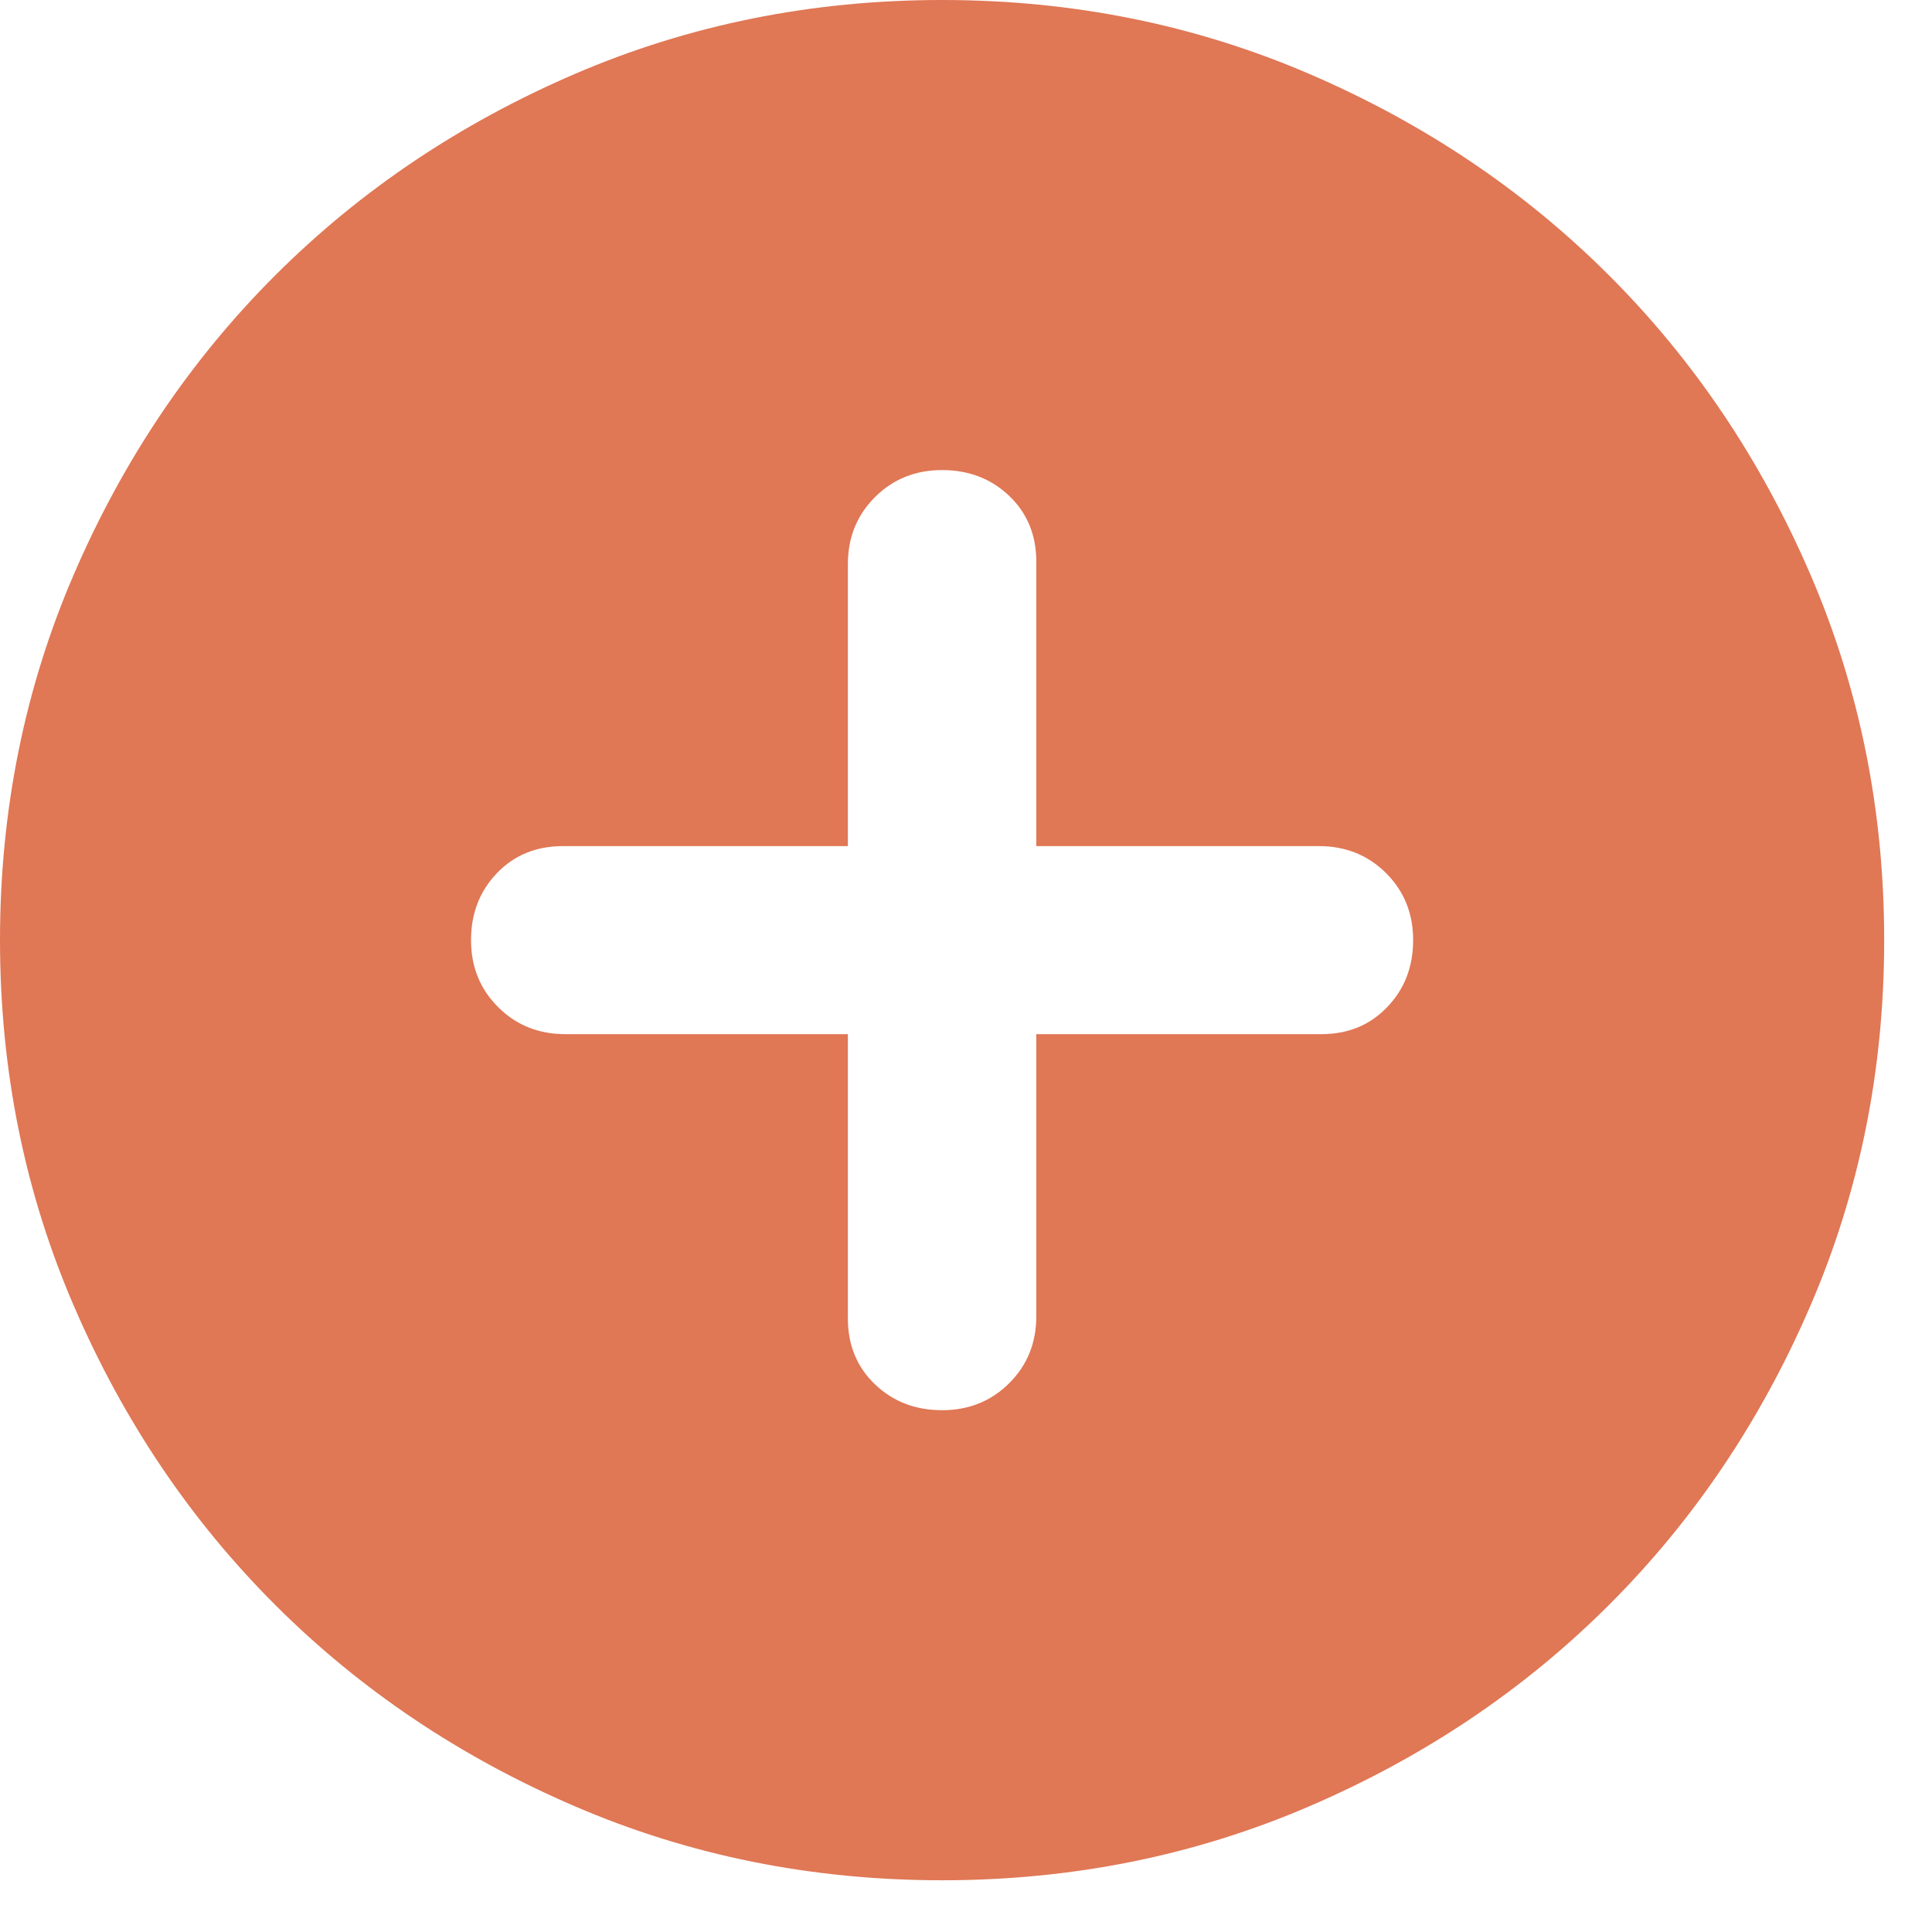
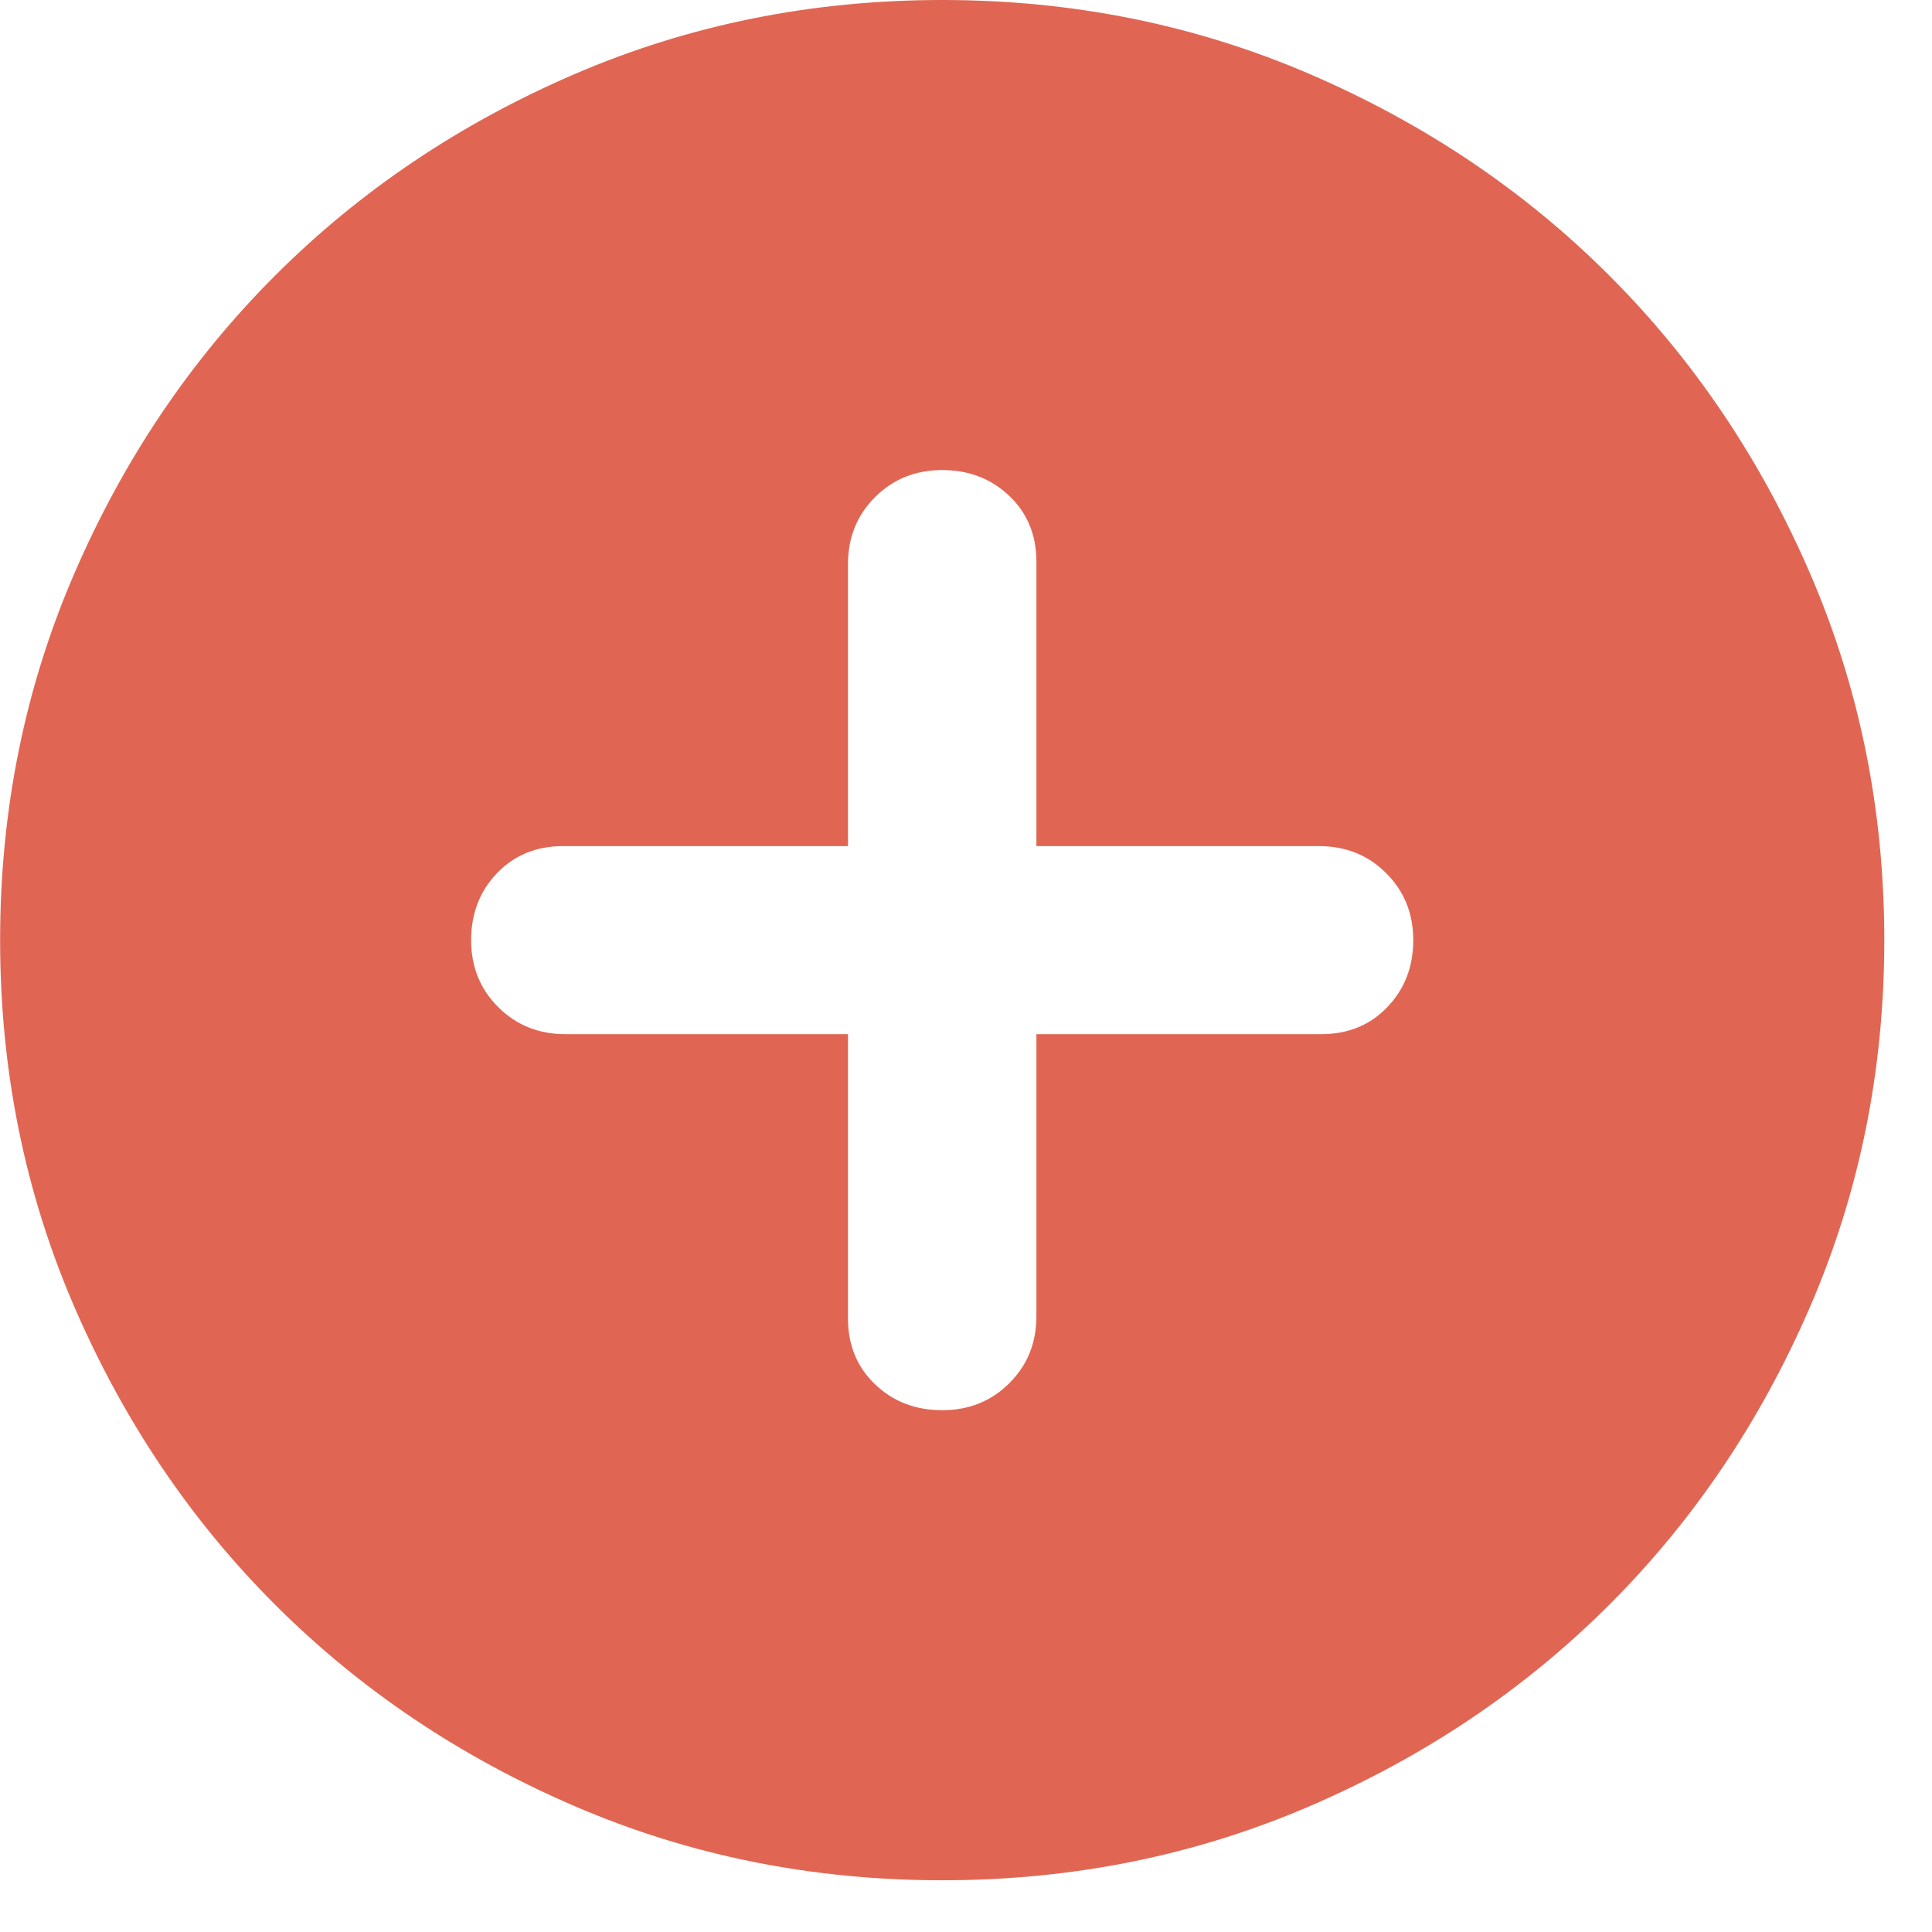
<svg xmlns="http://www.w3.org/2000/svg" width="36" height="36" viewBox="0 0 36 36" fill="none">
-   <path d="M17.555 26.277C18.052 26.277 18.469 26.109 18.806 25.773C19.142 25.438 19.31 25.022 19.31 24.525V19.27H24.621C25.118 19.27 25.527 19.102 25.849 18.765C26.171 18.43 26.332 18.015 26.332 17.518C26.332 17.022 26.164 16.605 25.827 16.269C25.491 15.934 25.074 15.766 24.577 15.766H19.31V10.467C19.31 9.971 19.142 9.562 18.806 9.241C18.469 8.92 18.052 8.759 17.555 8.759C17.057 8.759 16.641 8.927 16.305 9.262C15.968 9.598 15.799 10.014 15.799 10.511V15.766H10.489C9.992 15.766 9.582 15.934 9.26 16.269C8.938 16.605 8.777 17.022 8.777 17.518C8.777 18.015 8.945 18.43 9.281 18.765C9.618 19.102 10.036 19.27 10.533 19.27H15.799V24.569C15.799 25.066 15.968 25.474 16.305 25.796C16.641 26.117 17.057 26.277 17.555 26.277ZM17.555 35.036C15.126 35.036 12.844 34.576 10.708 33.656C8.573 32.737 6.715 31.489 5.135 29.912C3.555 28.336 2.304 26.482 1.383 24.35C0.461 22.219 0 19.942 0 17.518C0 15.095 0.461 12.818 1.383 10.686C2.304 8.555 3.555 6.701 5.135 5.124C6.715 3.547 8.573 2.299 10.708 1.379C12.844 0.46 15.126 0 17.555 0C19.983 0 22.265 0.46 24.401 1.379C26.537 2.299 28.395 3.547 29.975 5.124C31.555 6.701 32.805 8.555 33.726 10.686C34.648 12.818 35.109 15.095 35.109 17.518C35.109 19.942 34.648 22.219 33.726 24.35C32.805 26.482 31.555 28.336 29.975 29.912C28.395 31.489 26.537 32.737 24.401 33.656C22.265 34.576 19.983 35.036 17.555 35.036Z" fill="#E07755" />
+   <path d="M17.557 26.277C18.054 26.277 18.471 26.109 18.808 25.773C19.144 25.438 19.312 25.022 19.312 24.525V19.27H24.622C25.12 19.27 25.529 19.102 25.851 18.765C26.173 18.43 26.334 18.015 26.334 17.518C26.334 17.022 26.166 16.605 25.828 16.269C25.493 15.934 25.076 15.766 24.579 15.766H19.312V10.467C19.312 9.971 19.144 9.562 18.808 9.241C18.471 8.92 18.054 8.759 17.557 8.759C17.059 8.759 16.643 8.927 16.307 9.262C15.97 9.598 15.801 10.014 15.801 10.511V15.766H10.491C9.994 15.766 9.584 15.934 9.262 16.269C8.94 16.605 8.779 17.022 8.779 17.518C8.779 18.015 8.947 18.43 9.283 18.765C9.62 19.102 10.037 19.27 10.535 19.27H15.801V24.569C15.801 25.066 15.97 25.474 16.307 25.796C16.643 26.117 17.059 26.277 17.557 26.277ZM17.557 35.036C15.128 35.036 12.846 34.576 10.71 33.656C8.575 32.737 6.717 31.489 5.137 29.912C3.557 28.336 2.306 26.482 1.385 24.35C0.463 22.219 0.002 19.942 0.002 17.518C0.002 15.095 0.463 12.818 1.385 10.686C2.306 8.555 3.557 6.701 5.137 5.124C6.717 3.547 8.575 2.299 10.71 1.379C12.846 0.46 15.128 0 17.557 0C19.985 0 22.267 0.46 24.403 1.379C26.539 2.299 28.397 3.547 29.977 5.124C31.557 6.701 32.807 8.555 33.728 10.686C34.65 12.818 35.111 15.095 35.111 17.518C35.111 19.942 34.65 22.219 33.728 24.35C32.807 26.482 31.557 28.336 29.977 29.912C28.397 31.489 26.539 32.737 24.403 33.656C22.267 34.576 19.985 35.036 17.557 35.036Z" fill="#E06653" />
</svg>
